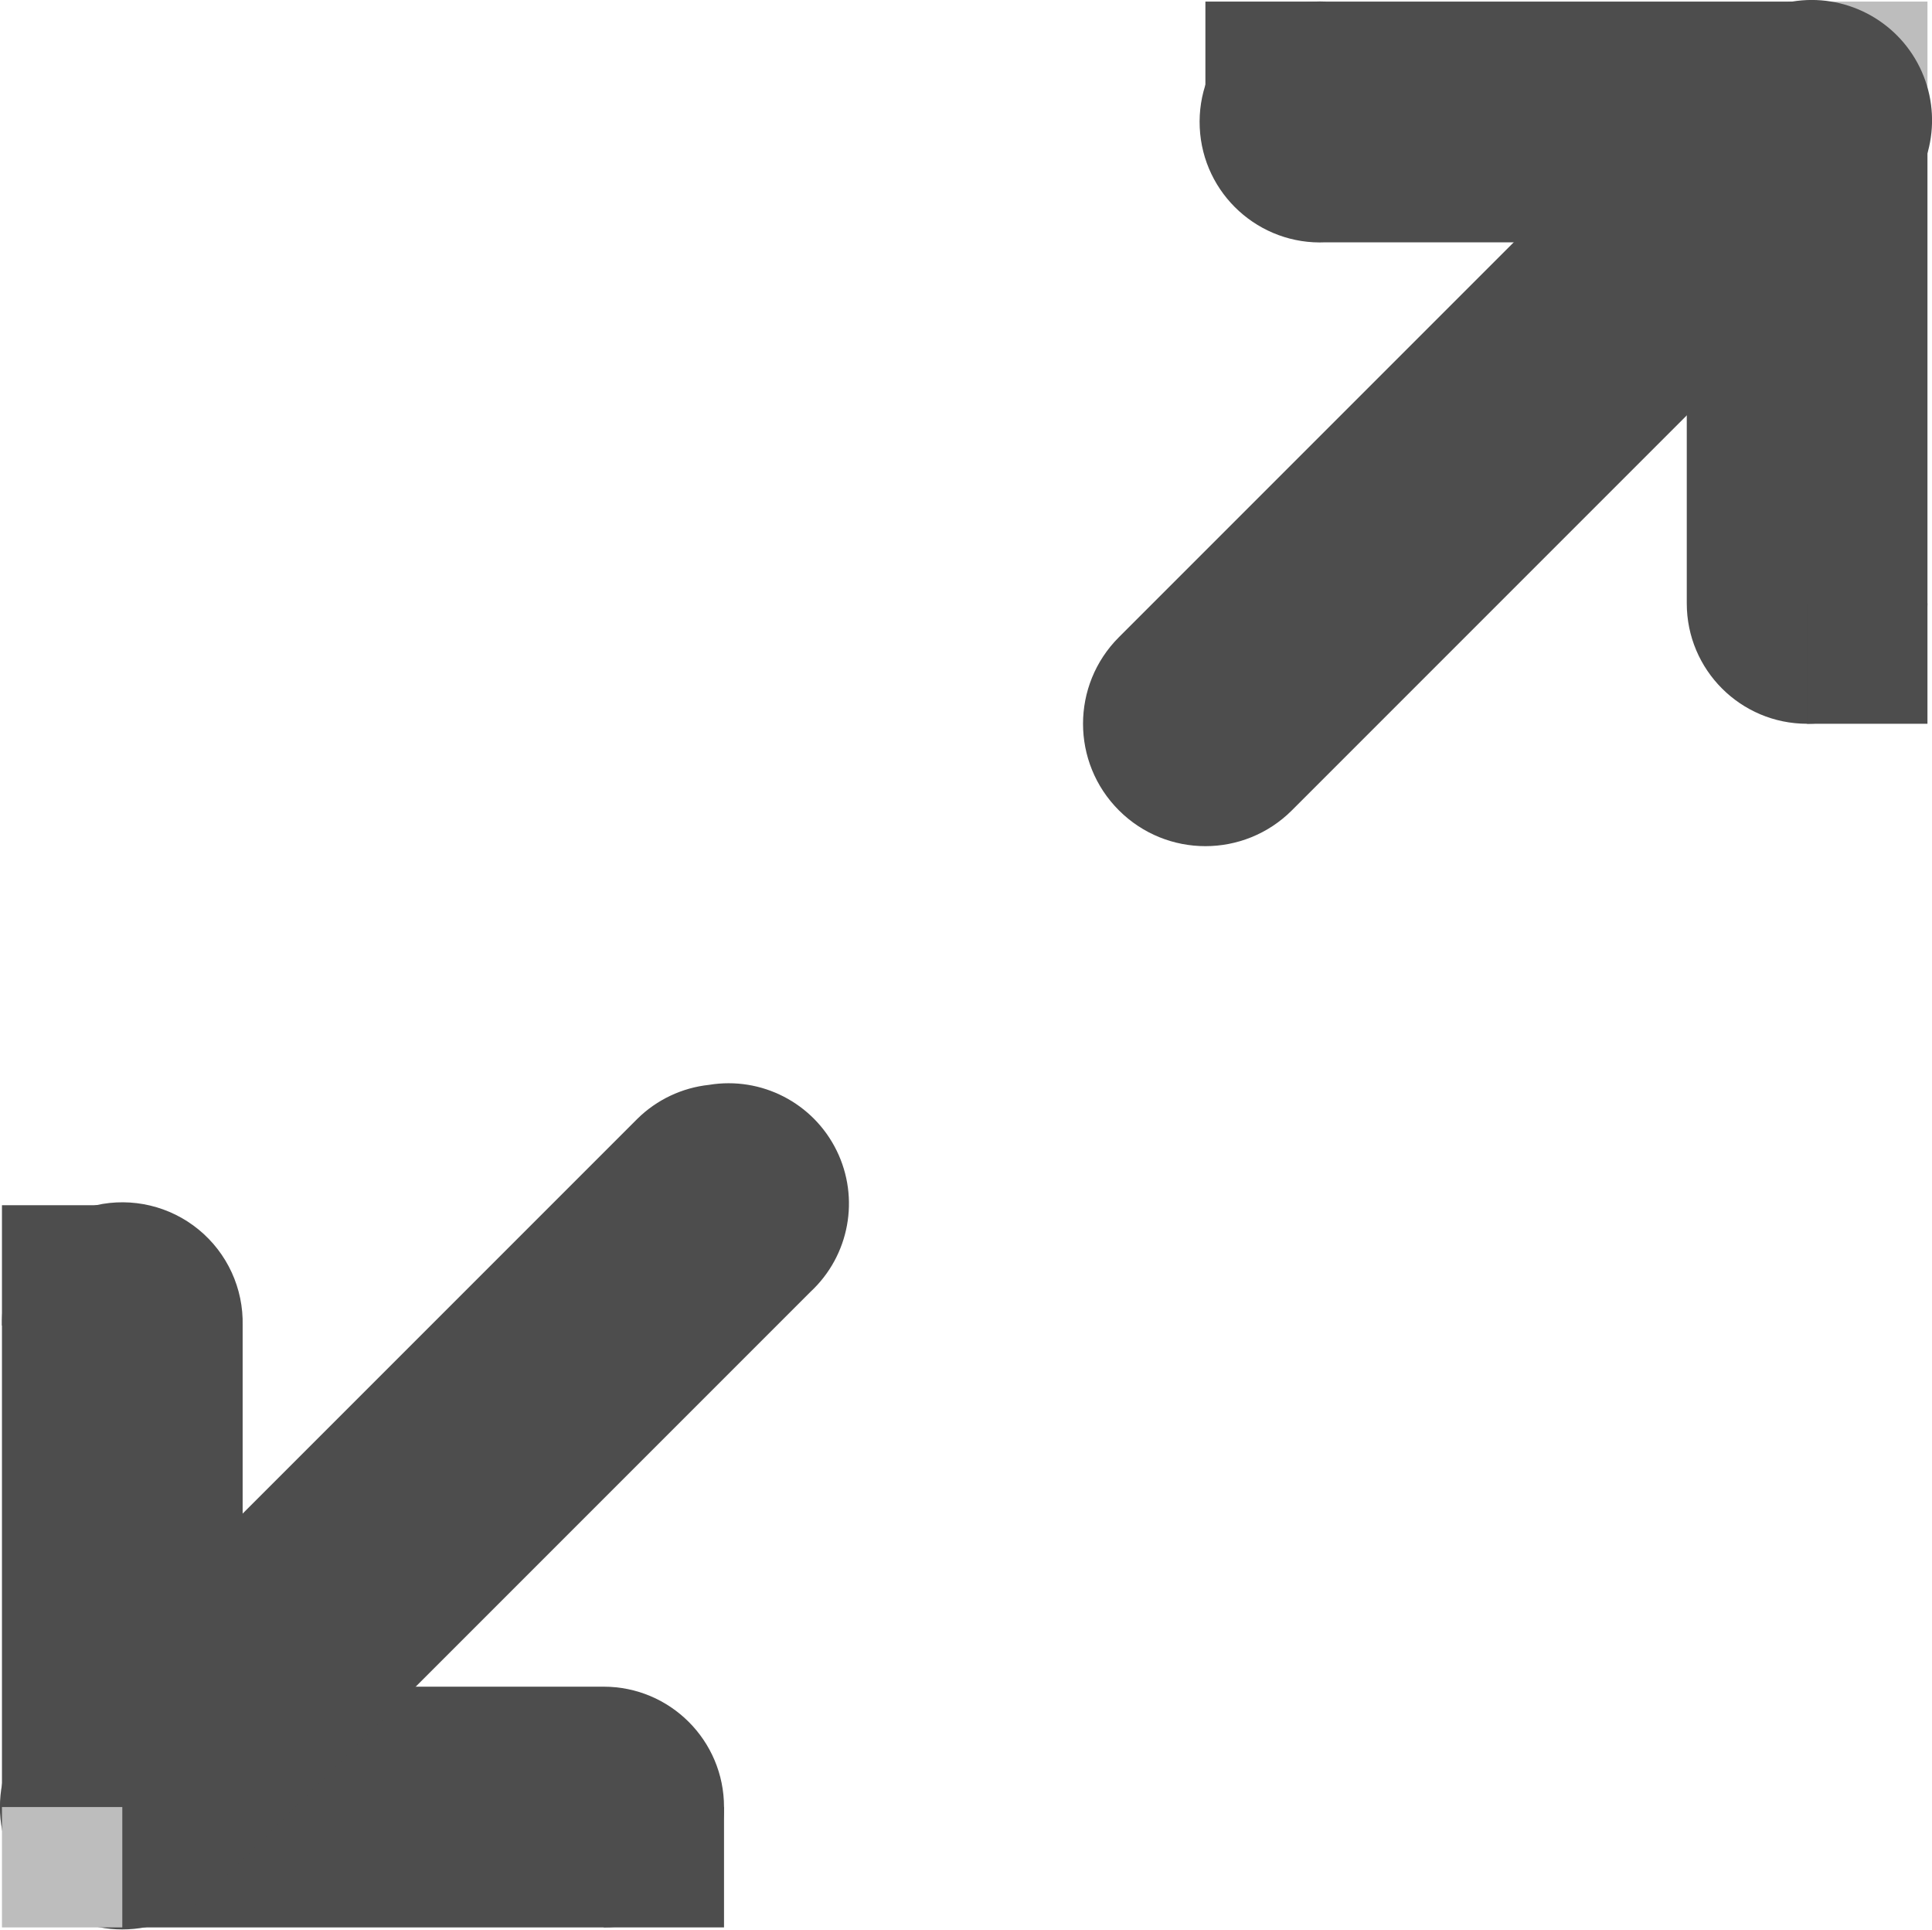
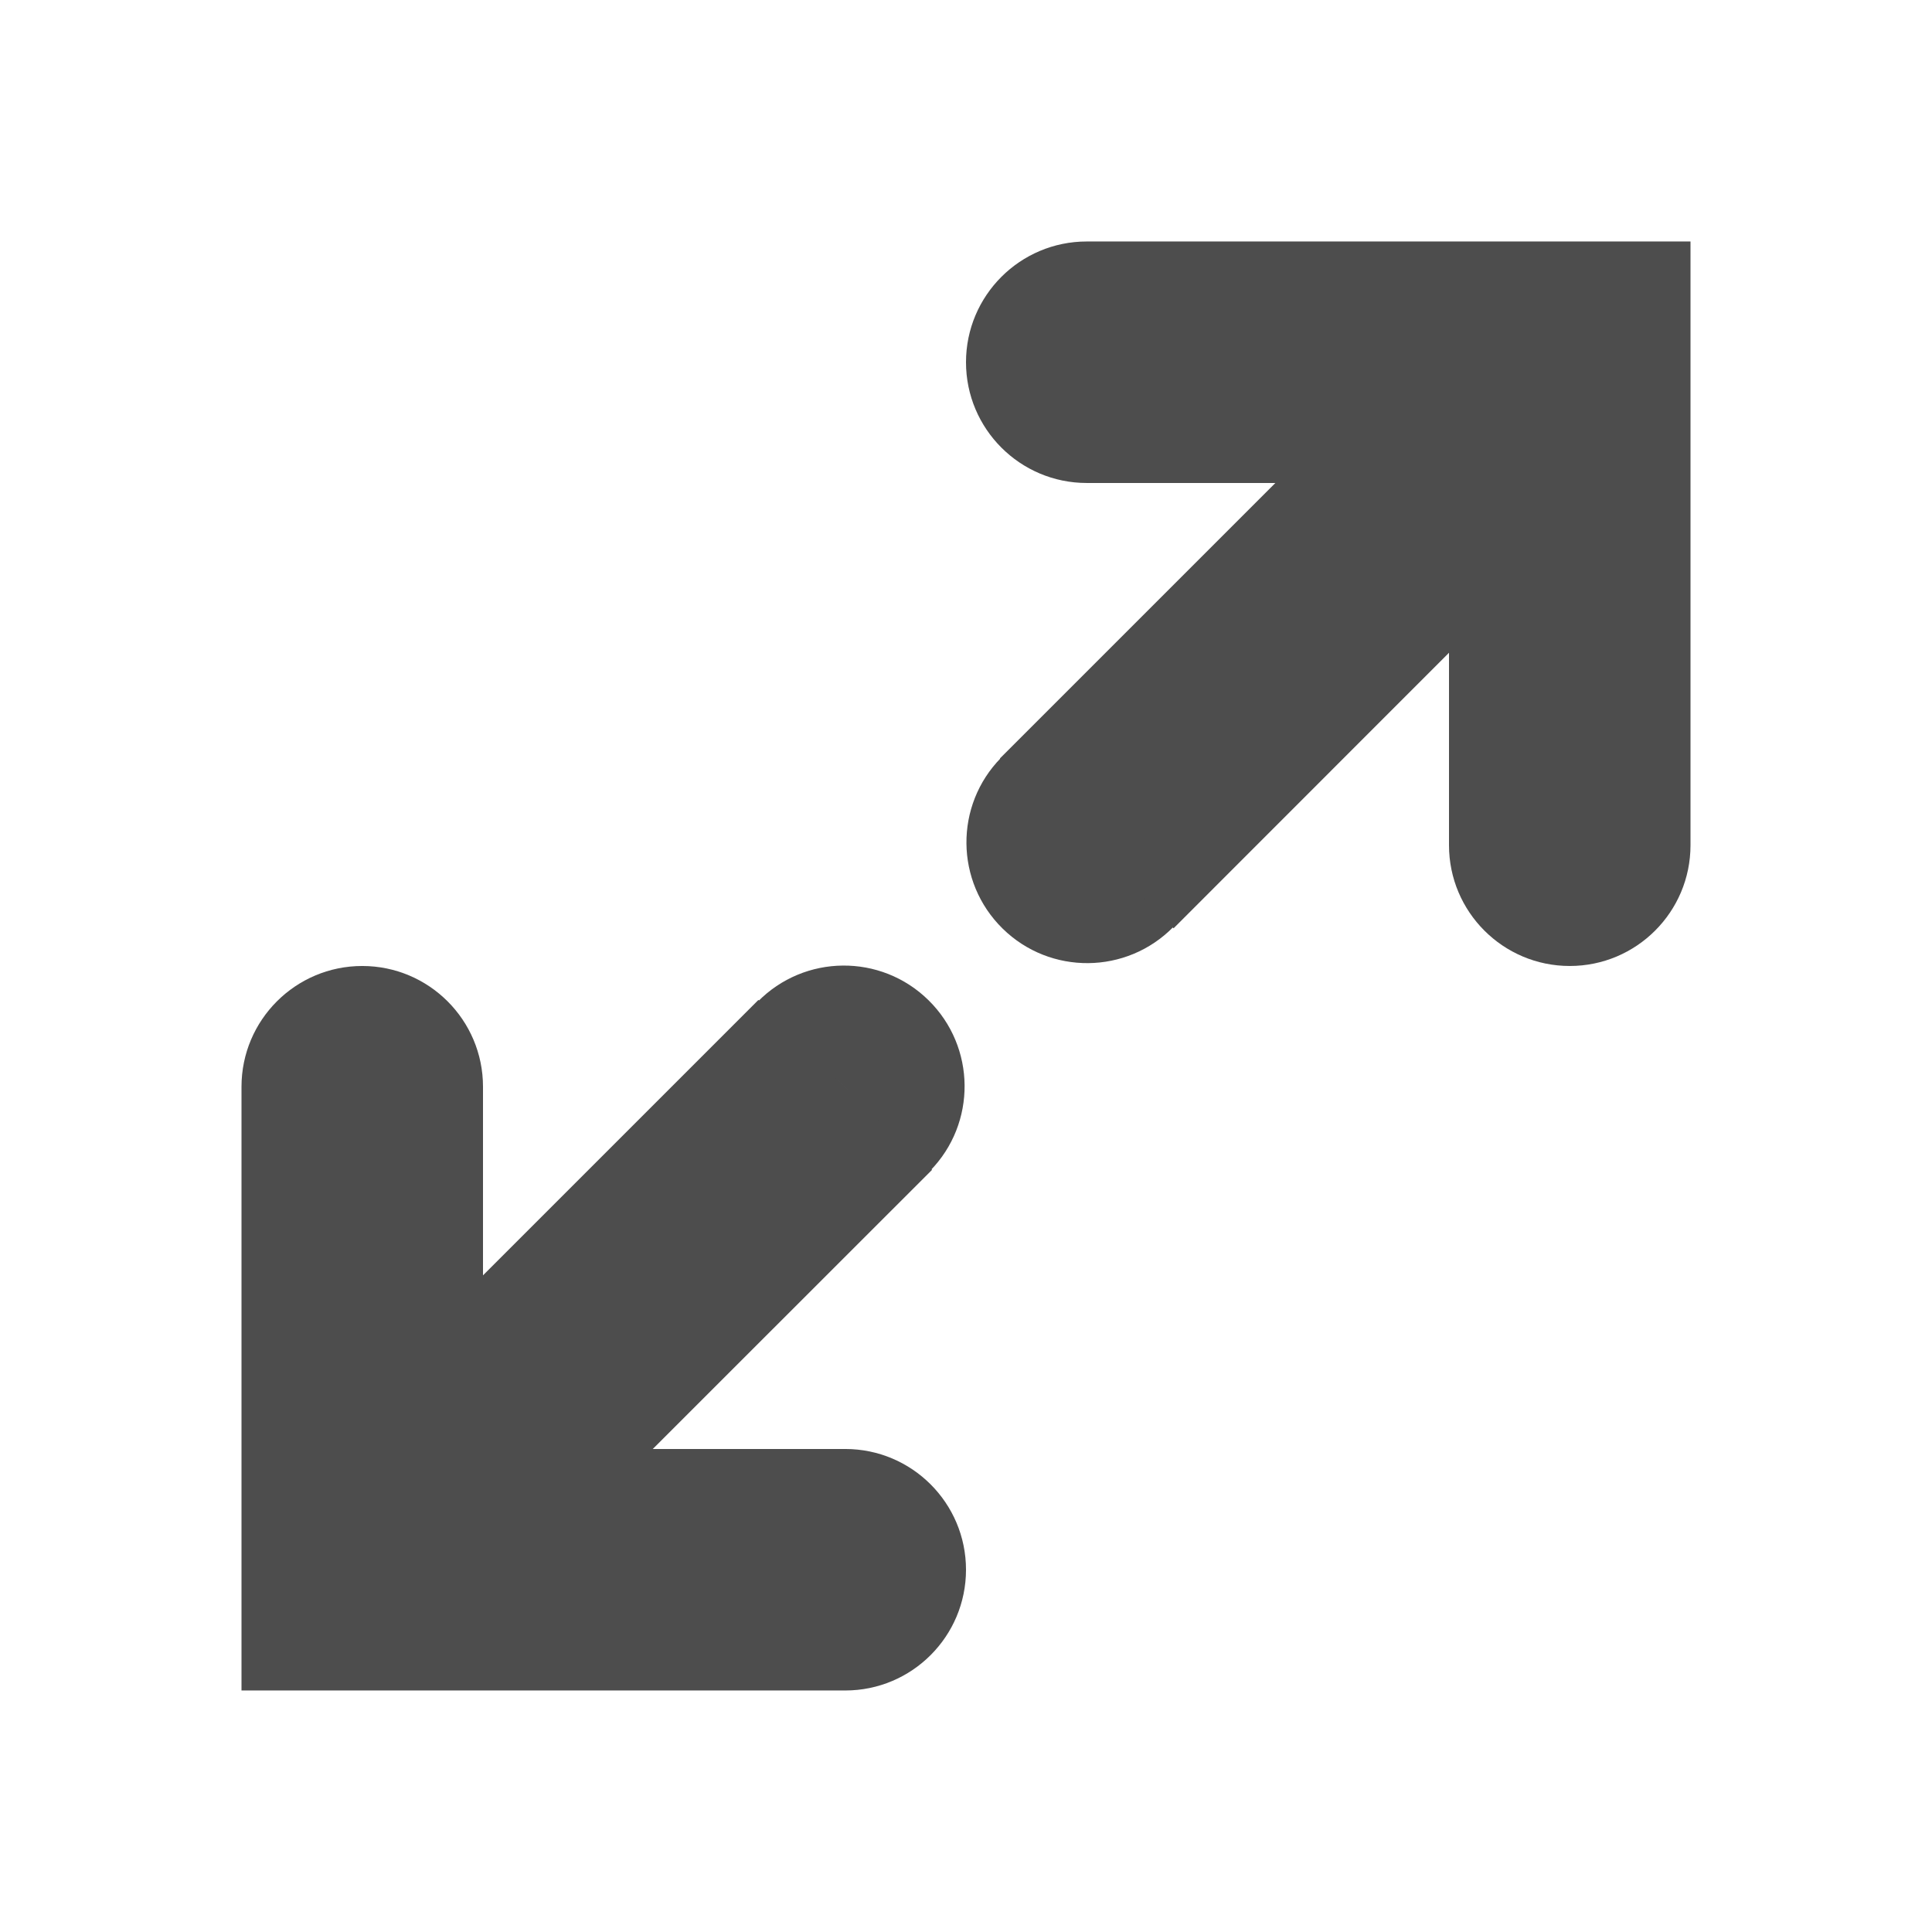
- <svg xmlns="http://www.w3.org/2000/svg" width="16.054" height="16.03" version="1.1" id="svg7384">
+ <svg xmlns="http://www.w3.org/2000/svg" width="16" height="16" version="1.1" id="svg7384">
  <defs id="defs7386" />
-   <g id="layer9" style="display:inline" transform="translate(-40.98373,-646.9868)" />
-   <g id="layer10" transform="translate(-40.98373,-646.9868)" />
-   <g id="layer11" transform="translate(-40.98373,-646.9868)" />
-   <g id="layer13" transform="translate(-40.98373,-646.9868)" />
-   <g id="layer14" transform="translate(-40.98373,-646.9868)" />
-   <g id="layer15" style="display:inline" transform="translate(-40.98373,-646.9868)" />
-   <g style="display:inline" id="g71291" transform="translate(-40.98373,-646.9868)" />
-   <g style="display:inline" id="g4953" transform="translate(-40.98373,-646.9868)" />
-   <g id="layer12" style="display:inline" transform="translate(-40.98373,-646.9868)">
-     <path style="font-size:medium;font-style:normal;font-variant:normal;font-weight:normal;font-stretch:normal;text-indent:0;text-align:start;text-decoration:none;line-height:normal;letter-spacing:normal;word-spacing:normal;text-transform:none;direction:ltr;block-progression:tb;writing-mode:lr-tb;text-anchor:start;baseline-shift:baseline;color:#000000;fill:#4d4d4d;fill-opacity:1;stroke:none;stroke-width:2;marker:none;visibility:visible;display:inline;overflow:visible;enable-background:new;font-family:Sans;-inkscape-font-specification:Sans" d="M 41.781,657 A 1,1 0 0 0 41,658 l 0,4 a 1,1 0 0 0 1,1 l 4,0 a 1,1 0 1 0 0,-2 l -3,0 0,-3 a 1,1 0 0 0 -1.219,-1 z" id="path12113" />
-     <path style="font-size:medium;font-style:normal;font-variant:normal;font-weight:normal;font-stretch:normal;text-indent:0;text-align:start;text-decoration:none;line-height:normal;letter-spacing:normal;word-spacing:normal;text-transform:none;direction:ltr;block-progression:tb;writing-mode:lr-tb;text-anchor:start;baseline-shift:baseline;color:#000000;fill:#4d4d4d;fill-opacity:1;stroke:none;stroke-width:2;marker:none;visibility:visible;display:inline;overflow:visible;enable-background:new;font-family:Sans;-inkscape-font-specification:Sans" d="m 46.875,656 a 1,1 0 0 0 -0.594,0.281 l -5,5 a 1.016,1.016 0 1 0 1.438,1.438 l 5,-5 A 1,1 0 0 0 46.875,656 z" id="path12147" />
-     <rect width="1" height="1" style="color:#000000;fill:#bdbdbd;fill-opacity:1;stroke:none;stroke-width:2;marker:none;visibility:visible;display:inline;overflow:visible;enable-background:new" id="rect12919" x="41" y="662" />
-     <path style="font-size:medium;font-style:normal;font-variant:normal;font-weight:normal;font-stretch:normal;text-indent:0;text-align:start;text-decoration:none;line-height:normal;letter-spacing:normal;word-spacing:normal;text-transform:none;direction:ltr;block-progression:tb;writing-mode:lr-tb;text-anchor:start;baseline-shift:baseline;color:#000000;fill:#4d4d4d;fill-opacity:1;stroke:none;stroke-width:2;marker:none;visibility:visible;display:inline;overflow:visible;enable-background:new;font-family:Sans;-inkscape-font-specification:Sans" d="M 51.906,647 A 1.001,1.001 0 1 0 52,649 l 3,0 0,3 a 1,1 0 1 0 2,0 l 0,-4 a 1,1 0 0 0 -1,-1 l -4,0 a 1,1 0 0 0 -0.094,0 z" id="path12111" />
-     <rect width="1" height="1" style="color:#000000;fill:#bdbdbd;fill-opacity:1;stroke:none;stroke-width:2;marker:none;visibility:visible;display:inline;overflow:visible;enable-background:new" id="rect12923" x="56" y="647" />
-     <path style="font-size:medium;font-style:normal;font-variant:normal;font-weight:normal;font-stretch:normal;text-indent:0;text-align:start;text-decoration:none;line-height:normal;letter-spacing:normal;word-spacing:normal;text-transform:none;direction:ltr;block-progression:tb;writing-mode:lr-tb;text-anchor:start;baseline-shift:baseline;color:#000000;fill:#4d4d4d;fill-opacity:1;stroke:none;stroke-width:2;marker:none;visibility:visible;display:inline;overflow:visible;enable-background:new;font-family:Sans;-inkscape-font-specification:Sans" d="m 55.875,647 a 1,1 0 0 0 -0.594,0.281 l -5,5 a 1.016,1.016 0 1 0 1.438,1.438 l 5,-5 A 1,1 0 0 0 55.875,647 z" id="path12925" />
-     <rect width="1" height="1" y="657" x="41" id="rect4479-2" style="color:#000000;fill:#4d4d4d;fill-opacity:1;fill-rule:nonzero;stroke:none;stroke-width:2;marker:none;visibility:visible;display:inline;overflow:visible;enable-background:accumulate" />
-     <rect width="1" height="1" y="662" x="46" id="rect4479-2-9" style="color:#000000;fill:#4d4d4d;fill-opacity:1;fill-rule:nonzero;stroke:none;stroke-width:2;marker:none;visibility:visible;display:inline;overflow:visible;enable-background:accumulate" />
-     <rect width="1" height="1" y="652" x="56" id="rect4479-2-9-9-0-8" style="color:#000000;fill:#4d4d4d;fill-opacity:1;fill-rule:nonzero;stroke:none;stroke-width:2;marker:none;visibility:visible;display:inline;overflow:visible;enable-background:accumulate" />
-     <rect width="1" height="1" y="647" x="51" id="rect4479-2-9-9-0-8-1" style="color:#000000;fill:#4d4d4d;fill-opacity:1;fill-rule:nonzero;stroke:none;stroke-width:2;marker:none;visibility:visible;display:inline;overflow:visible;enable-background:accumulate" />
+   <g id="layer9" style="display:inline" transform="translate(-40.98373,-647.0165)" />
+   <g id="layer10" transform="translate(-40.98373,-647.0165)" />
+   <g id="layer11" transform="translate(-40.98373,-647.0165)" />
+   <g id="layer13" transform="translate(-40.98373,-647.0165)" />
+   <g id="layer14" transform="translate(-40.98373,-647.0165)" />
+   <g id="layer15" style="display:inline" transform="translate(-40.98373,-647.0165)" />
+   <g style="display:inline" id="g71291" transform="translate(-40.98373,-647.0165)" />
+   <g style="display:inline" id="g4953" transform="translate(-40.98373,-647.0165)" />
+   <g id="layer12" style="display:inline" transform="translate(-40.98373,-647.0165)">
+     <g id="g3177" transform="translate(21.70248,0.73521)">
+       <path id="path12113" d="M 41.781,657 A 1,1 0 0 0 41,658 l 0,4 a 1,1 0 0 0 1,1 l 4,0 a 1,1 0 1 0 0,-2 l -3,0 0,-3 a 1,1 0 0 0 -1.219,-1 z" style="font-size:medium;font-style:normal;font-variant:normal;font-weight:normal;font-stretch:normal;text-indent:0;text-align:start;text-decoration:none;line-height:normal;letter-spacing:normal;word-spacing:normal;text-transform:none;direction:ltr;block-progression:tb;writing-mode:lr-tb;text-anchor:start;baseline-shift:baseline;color:black;fill:#4d4d4d;fill-opacity:1;stroke:none;stroke-width:2;marker:none;visibility:visible;display:inline;overflow:visible;enable-background:new;font-family:Sans;-inkscape-font-specification:Sans" />
+       <path id="path12147" d="m 46.875,656 a 1,1 0 0 0 -0.594,0.281 l -5,5 a 1.016,1.016 0 1 0 1.438,1.438 l 5,-5 A 1,1 0 0 0 46.875,656 z" style="font-size:medium;font-style:normal;font-variant:normal;font-weight:normal;font-stretch:normal;text-indent:0;text-align:start;text-decoration:none;line-height:normal;letter-spacing:normal;word-spacing:normal;text-transform:none;direction:ltr;block-progression:tb;writing-mode:lr-tb;text-anchor:start;baseline-shift:baseline;color:black;fill:#4d4d4d;fill-opacity:1;stroke:none;stroke-width:2;marker:none;visibility:visible;display:inline;overflow:visible;enable-background:new;font-family:Sans;-inkscape-font-specification:Sans" />
+       <rect y="662" x="41" id="rect12919" style="color:black;fill:#4d4d4d;fill-opacity:1;stroke:none;stroke-width:2;marker:none;visibility:visible;display:inline;overflow:visible;enable-background:new" height="1" width="1" />
+       <path id="path12111" d="M 51.906,647 A 1.001,1.001 0 1 0 52,649 l 3,0 0,3 a 1,1 0 1 0 2,0 l 0,-4 a 1,1 0 0 0 -1,-1 l -4,0 a 1,1 0 0 0 -0.094,0 z" style="font-size:medium;font-style:normal;font-variant:normal;font-weight:normal;font-stretch:normal;text-indent:0;text-align:start;text-decoration:none;line-height:normal;letter-spacing:normal;word-spacing:normal;text-transform:none;direction:ltr;block-progression:tb;writing-mode:lr-tb;text-anchor:start;baseline-shift:baseline;color:black;fill:#4d4d4d;fill-opacity:1;stroke:none;stroke-width:2;marker:none;visibility:visible;display:inline;overflow:visible;enable-background:new;font-family:Sans;-inkscape-font-specification:Sans" />
+       <rect y="647" x="56" id="rect12923" style="color:black;fill:#4d4d4d;fill-opacity:1;stroke:none;stroke-width:2;marker:none;visibility:visible;display:inline;overflow:visible;enable-background:new" height="1" width="1" />
+       <path id="path12925" d="m 55.875,647 a 1,1 0 0 0 -0.594,0.281 l -5,5 a 1.016,1.016 0 1 0 1.438,1.438 l 5,-5 A 1,1 0 0 0 55.875,647 z" style="font-size:medium;font-style:normal;font-variant:normal;font-weight:normal;font-stretch:normal;text-indent:0;text-align:start;text-decoration:none;line-height:normal;letter-spacing:normal;word-spacing:normal;text-transform:none;direction:ltr;block-progression:tb;writing-mode:lr-tb;text-anchor:start;baseline-shift:baseline;color:black;fill:#4d4d4d;fill-opacity:1;stroke:none;stroke-width:2;marker:none;visibility:visible;display:inline;overflow:visible;enable-background:new;font-family:Sans;-inkscape-font-specification:Sans" />
+       <rect style="color:black;fill:#4d4d4d;fill-opacity:1;fill-rule:nonzero;stroke:none;stroke-width:2;marker:none;visibility:visible;display:inline;overflow:visible;enable-background:accumulate" id="rect4479-2" x="41" y="657" height="1" width="1" />
+       <rect style="color:black;fill:#4d4d4d;fill-opacity:1;fill-rule:nonzero;stroke:none;stroke-width:2;marker:none;visibility:visible;display:inline;overflow:visible;enable-background:accumulate" id="rect4479-2-9" x="46" y="662" height="1" width="1" />
+       <rect style="color:black;fill:#4d4d4d;fill-opacity:1;fill-rule:nonzero;stroke:none;stroke-width:2;marker:none;visibility:visible;display:inline;overflow:visible;enable-background:accumulate" id="rect4479-2-9-9-0-8" x="56" y="652" height="1" width="1" />
+       <rect style="color:black;fill:#4d4d4d;fill-opacity:1;fill-rule:nonzero;stroke:none;stroke-width:2;marker:none;visibility:visible;display:inline;overflow:visible;enable-background:accumulate" id="rect4479-2-9-9-0-8-1" x="51" y="647" height="1" width="1" />
+     </g>
+     <g id="g3260" transform="translate(40.98373,-389.3457)" style="fill:#4d4d4d;fill-opacity:1">
+       <path id="rect3137" transform="translate(0,1036.362)" d="M 9,2 C 8.448,2 8,2.448 8,3 8,3.552 8.448,4 9,4 L 10.562,4 8.281,6.281 9.719,7.688 12,5.406 12,7 c 0,0.552 0.448,1 1,1 0.552,0 1,-0.448 1,-1 L 14,2 9,2 z" style="fill:#4d4d4d;fill-opacity:1;stroke:none" />
+       <path id="path3142" transform="translate(0,1036.362)" d="M 3,8 C 2.448,8 2,8.448 2,9 l 0,5 5,0 C 7.552,14 8,13.552 8,13 8,12.448 7.552,12 7,12 L 5.406,12 7.719,9.688 7,9 6.281,8.281 4,10.562 4,9 C 4,8.448 3.552,8 3,8 z" style="fill:#4d4d4d;fill-opacity:1;stroke:none" />
+       <path id="path3168" d="m 9.717,1044.039 c -0.387,0.394 -1.02,0.4 -1.414,0.013 -0.394,-0.387 -0.4,-1.02 -0.013,-1.414 0,0 0,0 0,0 l 0.714,0.701 z" style="fill:#4d4d4d;fill-opacity:1;stroke:none" />
+       <path style="fill:#4d4d4d;fill-opacity:1;stroke:none" d="m 6.275,1044.658 c 0.387,-0.394 1.02,-0.4 1.414,-0.013 0.394,0.387 0.4,1.02 0.013,1.414 0,0 0,0 0,0 l -0.714,-0.701 z" id="path3175" />
+     </g>
  </g>
</svg>
